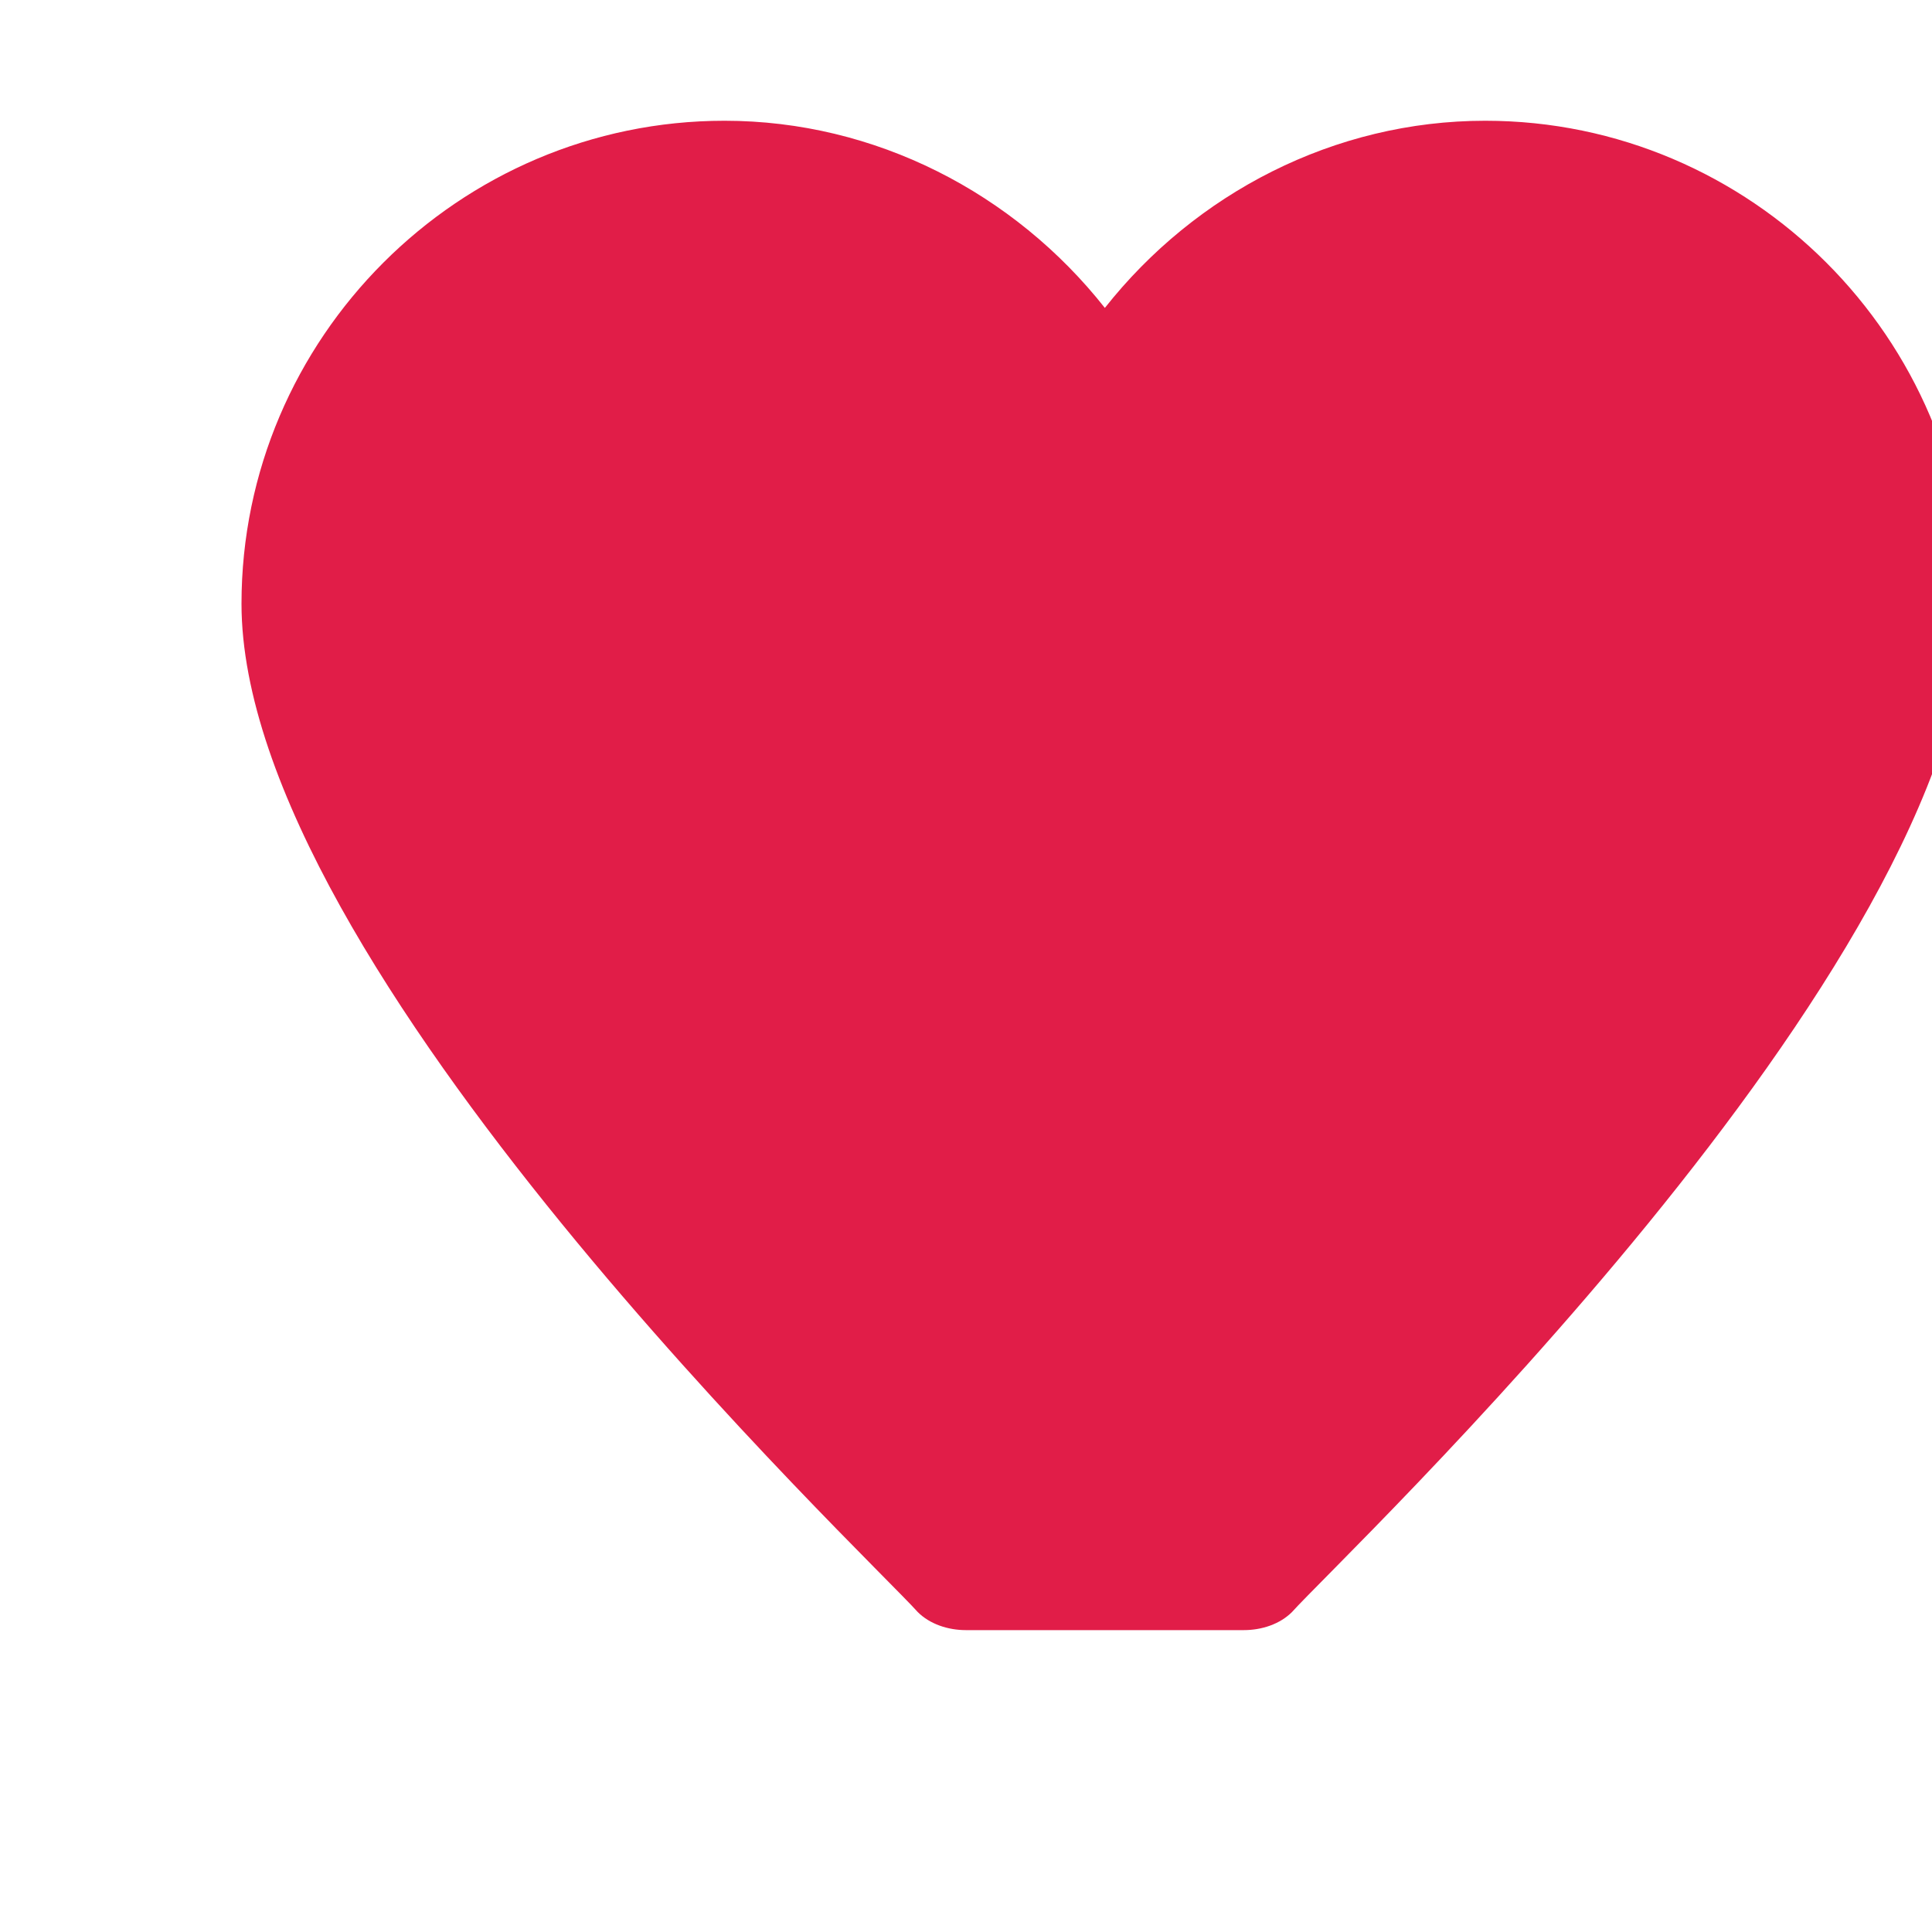
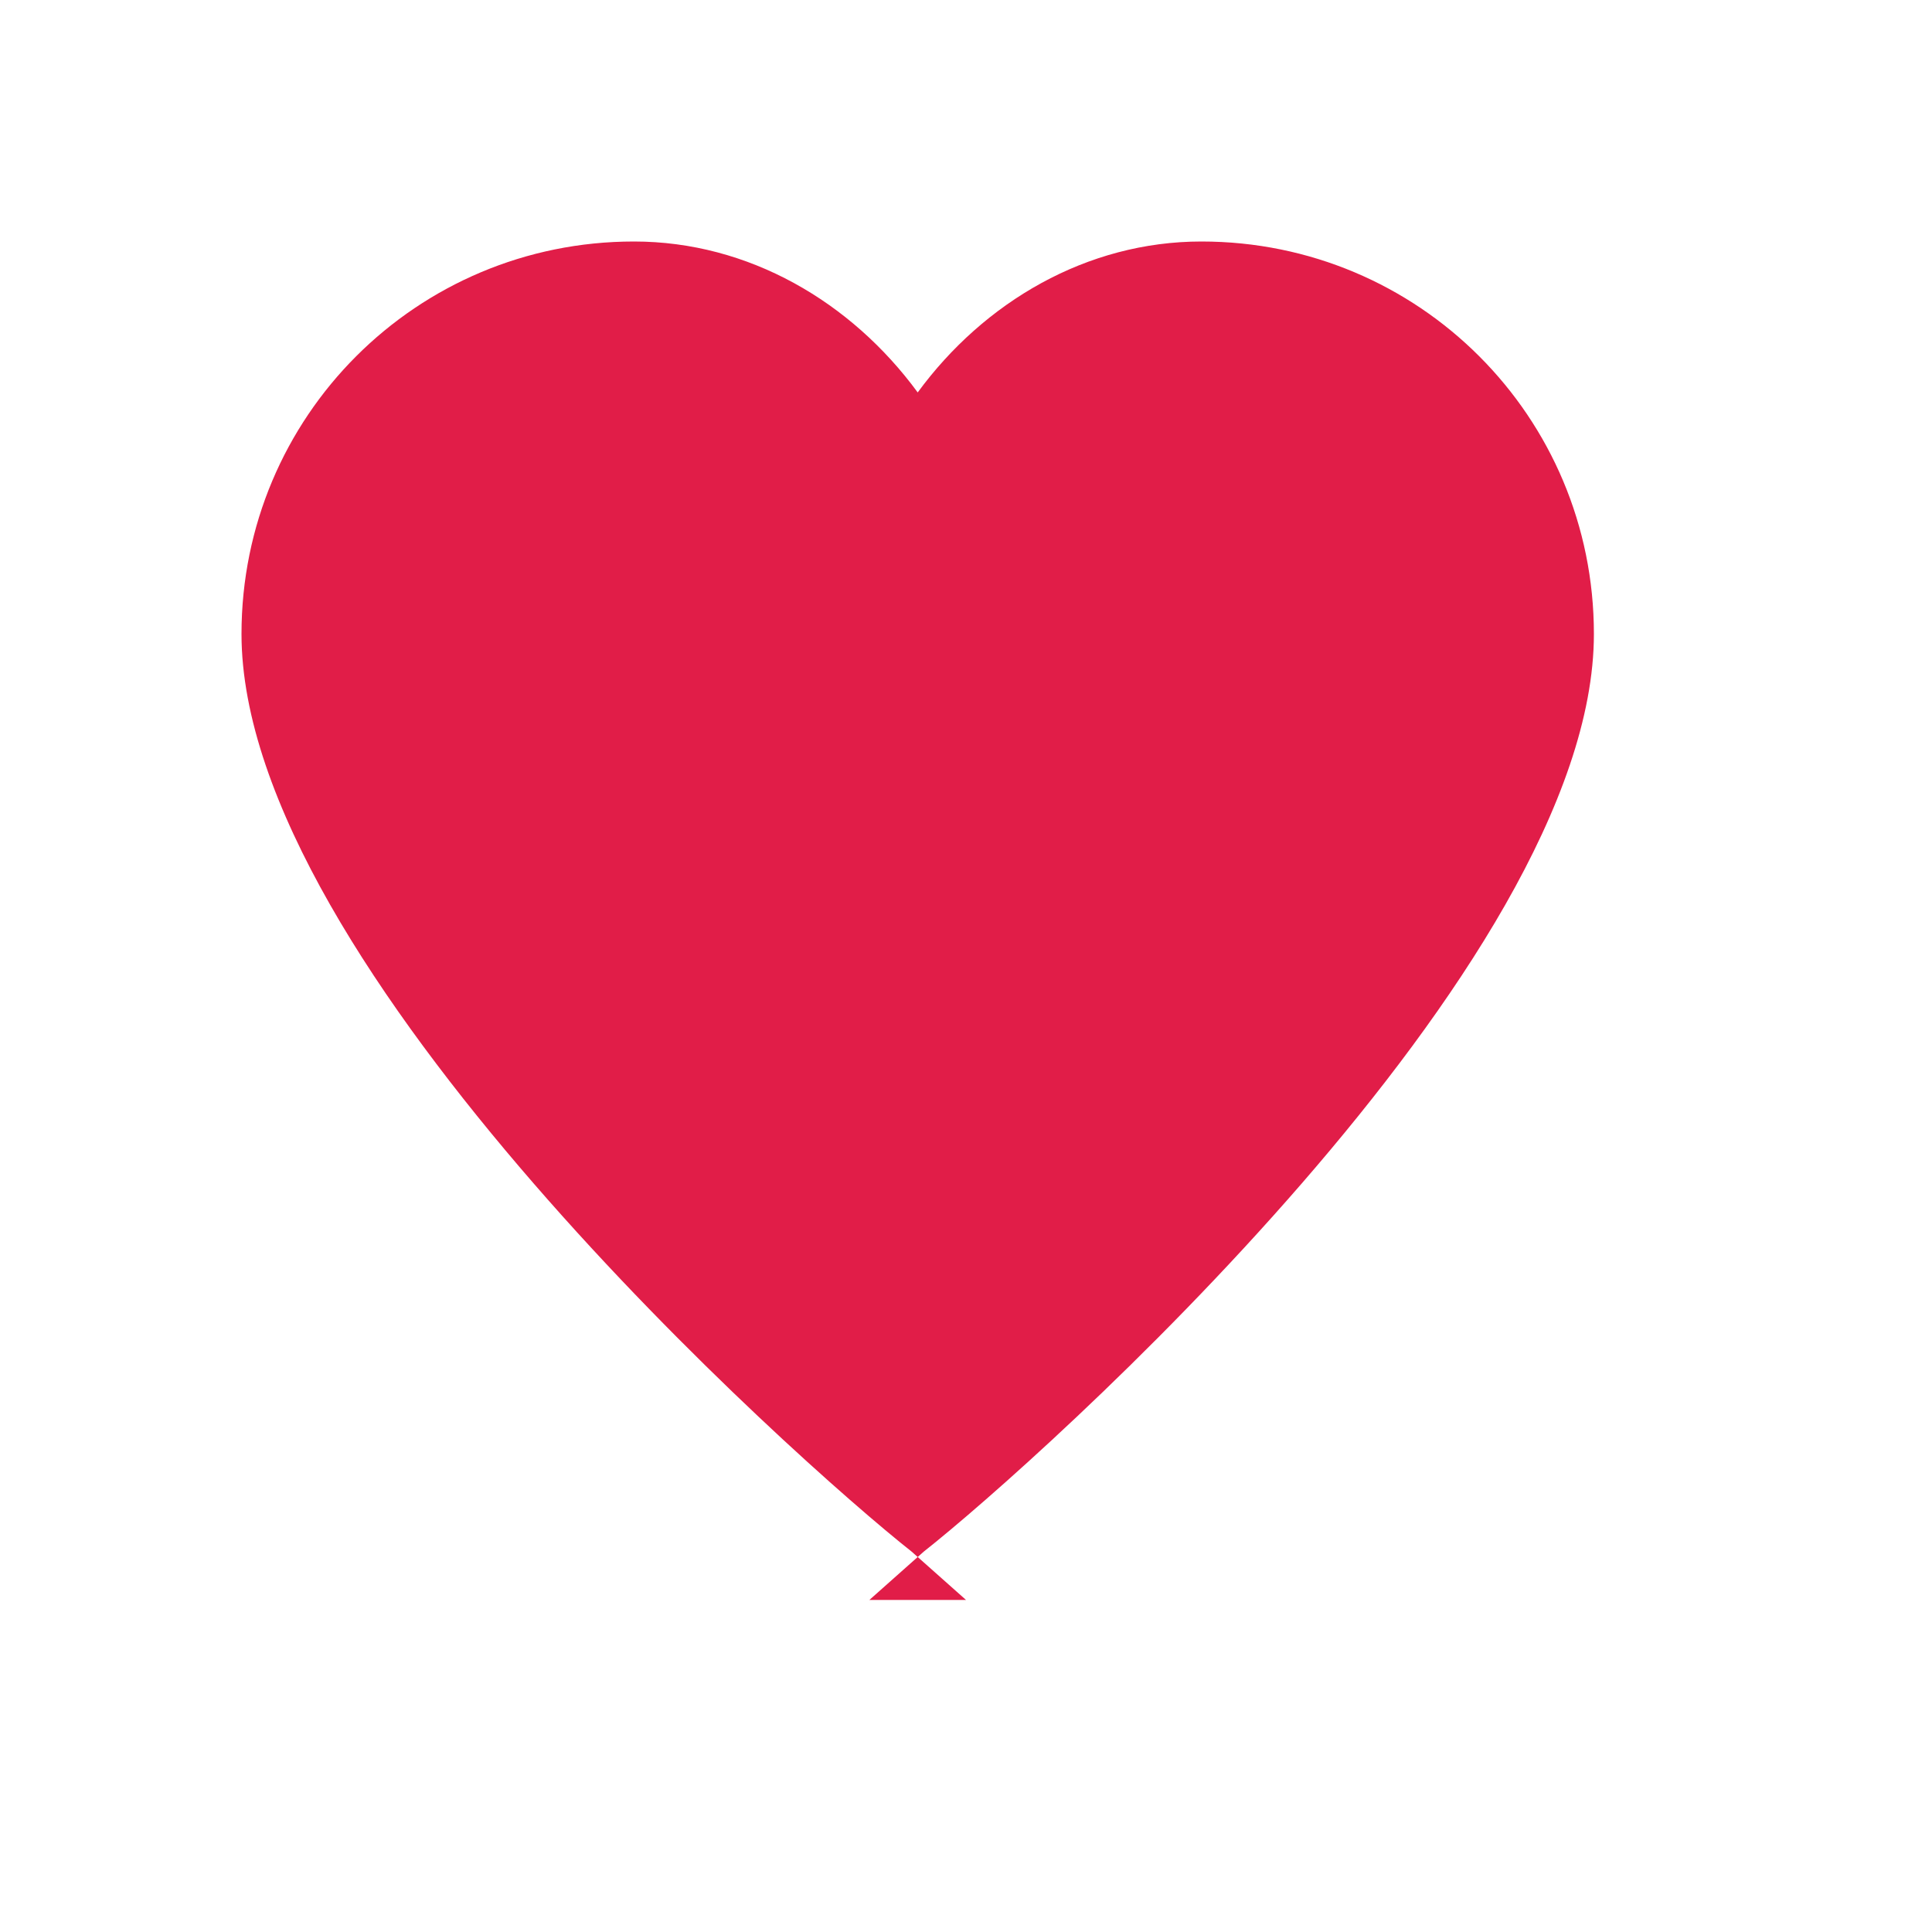
- <svg xmlns="http://www.w3.org/2000/svg" viewBox="0 0 32 32" fill="#e11d48">
-   <path d="M16 27c-.3 0-.6-.1-.8-.3C14.4 25.8 4 16 4 10c0-4.4 3.6-8 8-8 2.5 0 4.8 1.2 6.3 3.1 1.5-1.9 3.8-3.1 6.3-3.1 4.4 0 8 3.6 8 8 0 6-10.4 15.8-11.2 16.7-.2.2-.5.3-.8.3z" />
+ <svg xmlns="http://www.w3.org/2000/svg" viewBox="0 0 32 32" fill="#e11d48" aria-hidden="true">
+   <path d="M16 26.5l-.9-.8C13.2 24.2 4 16 4 10.5c0-3.6 2.9-6.5 6.5-6.5 1.9 0 3.6 1 4.7 2.5 1.1-1.5 2.8-2.5 4.7-2.5 3.6 0 6.5 2.9 6.5 6.5 0 5.5-9.2 13.7-11.1 15.2l-.9.8z" />
</svg>
